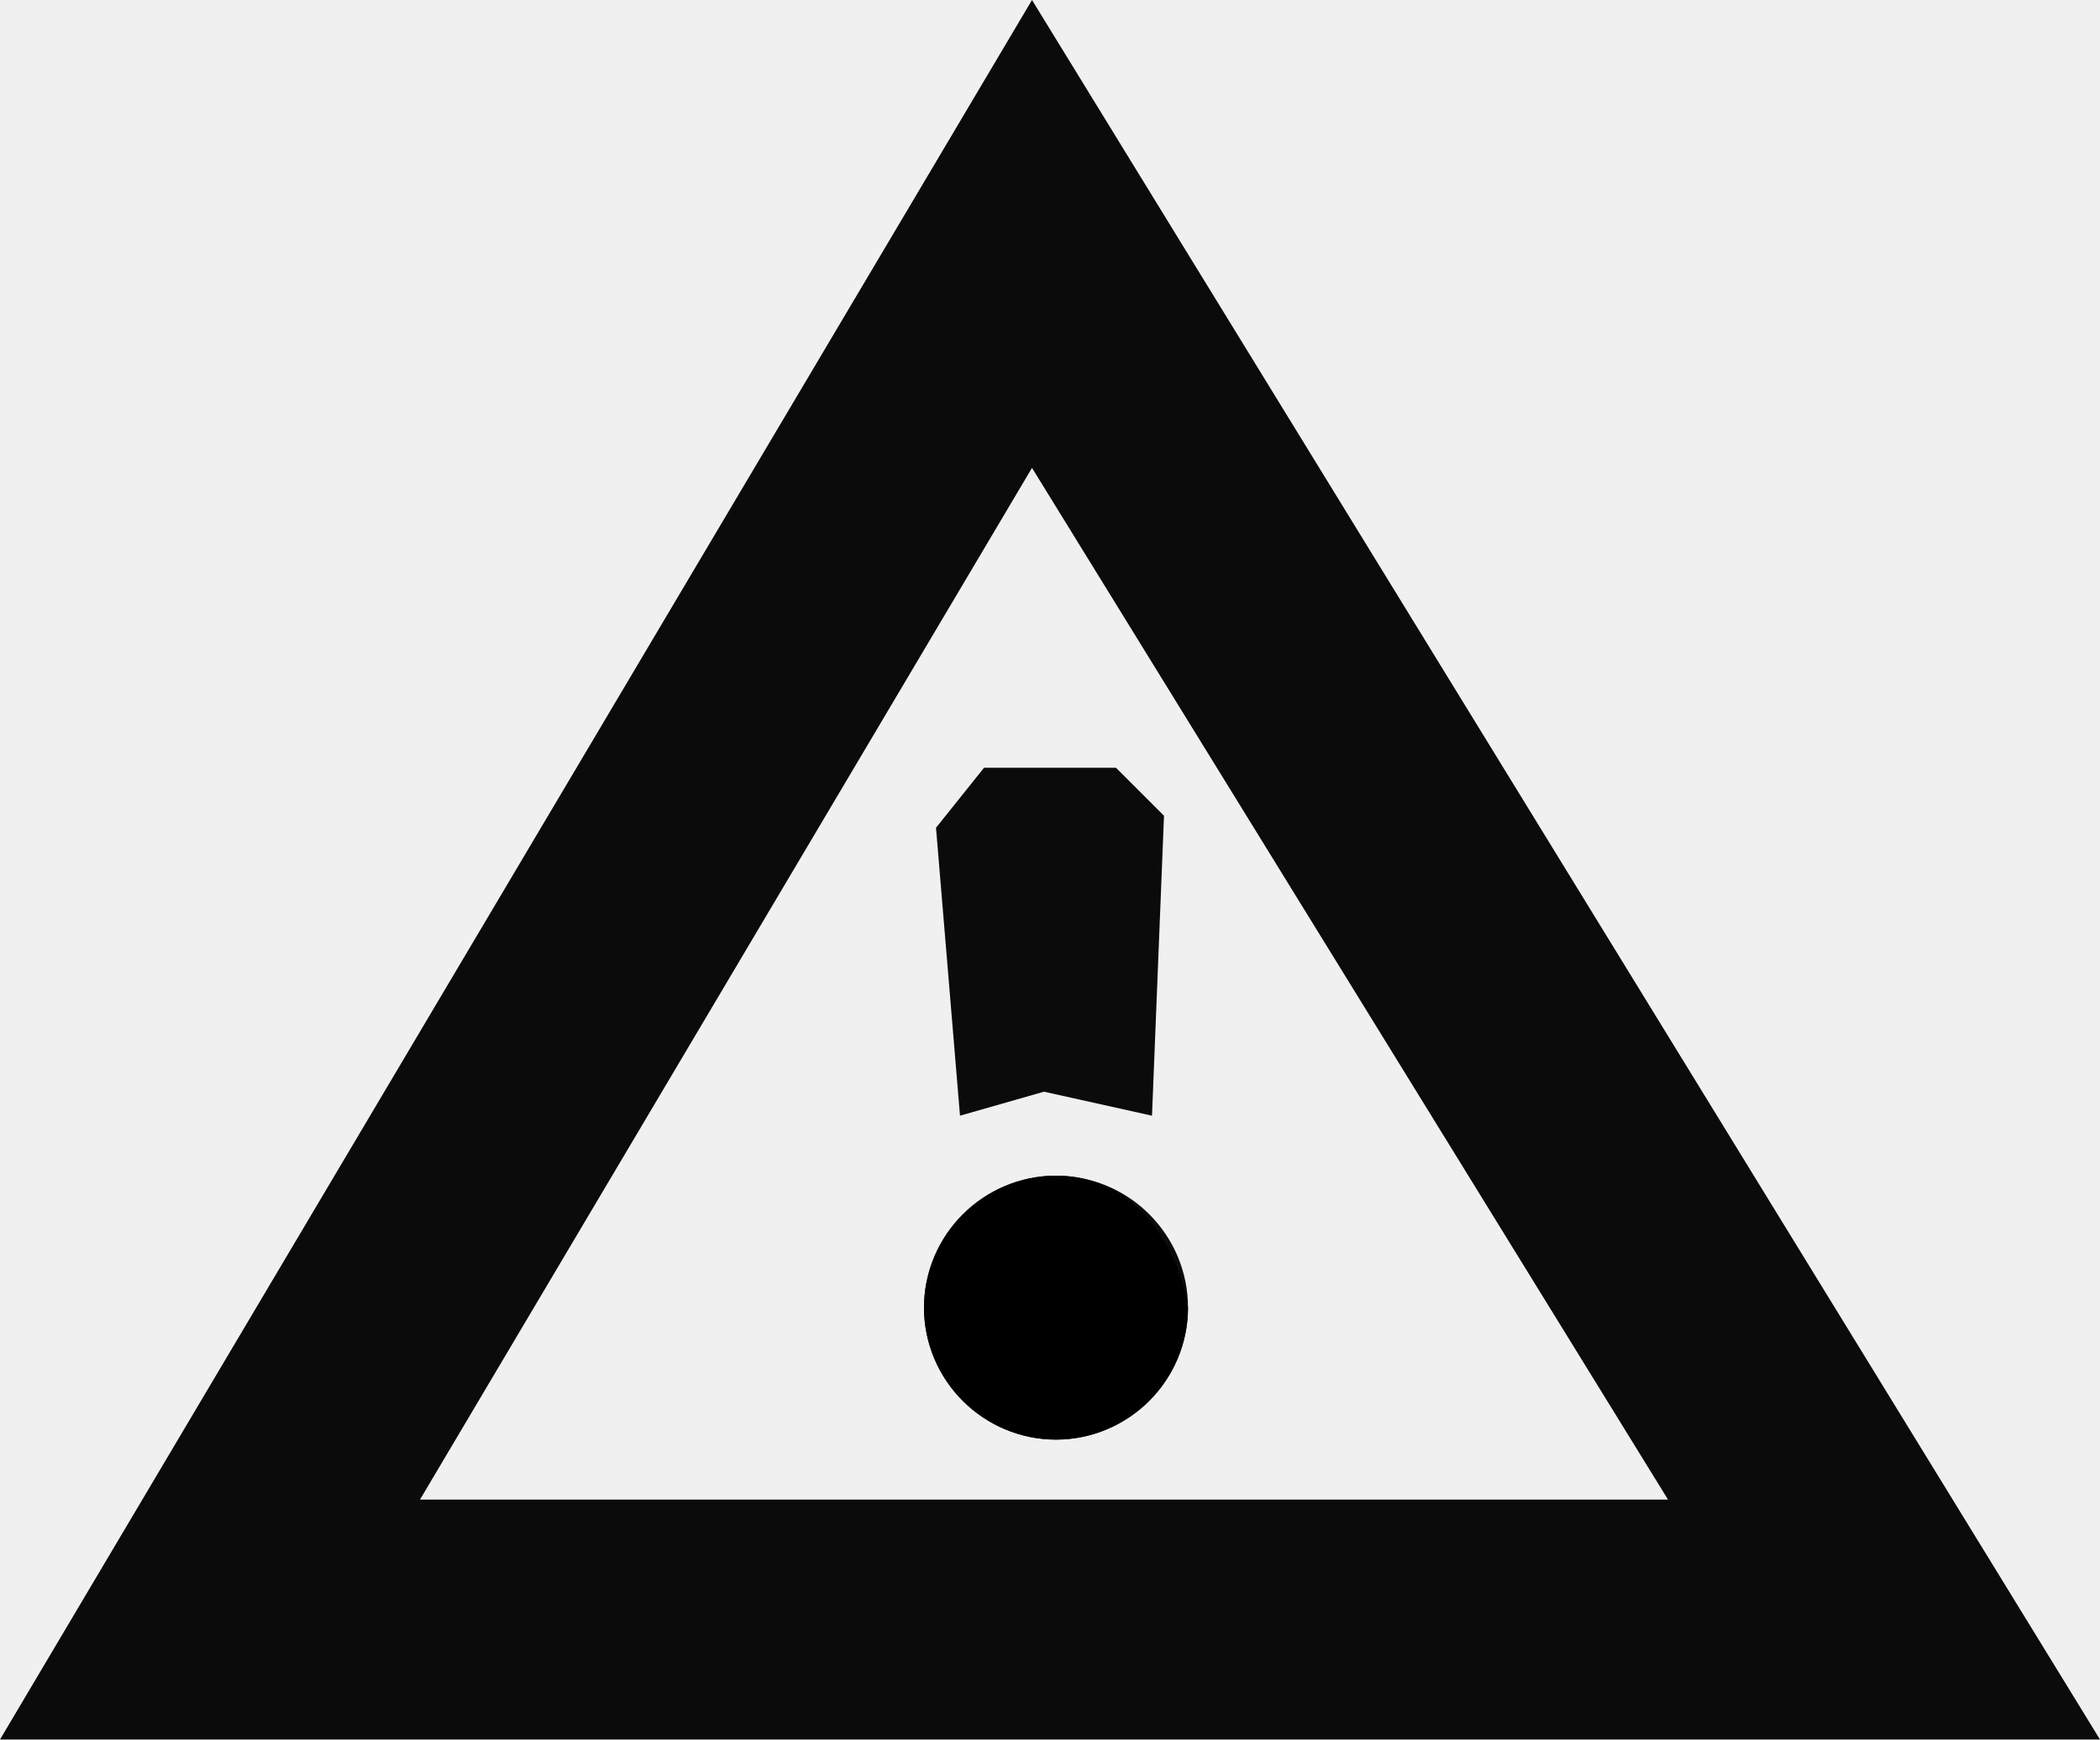
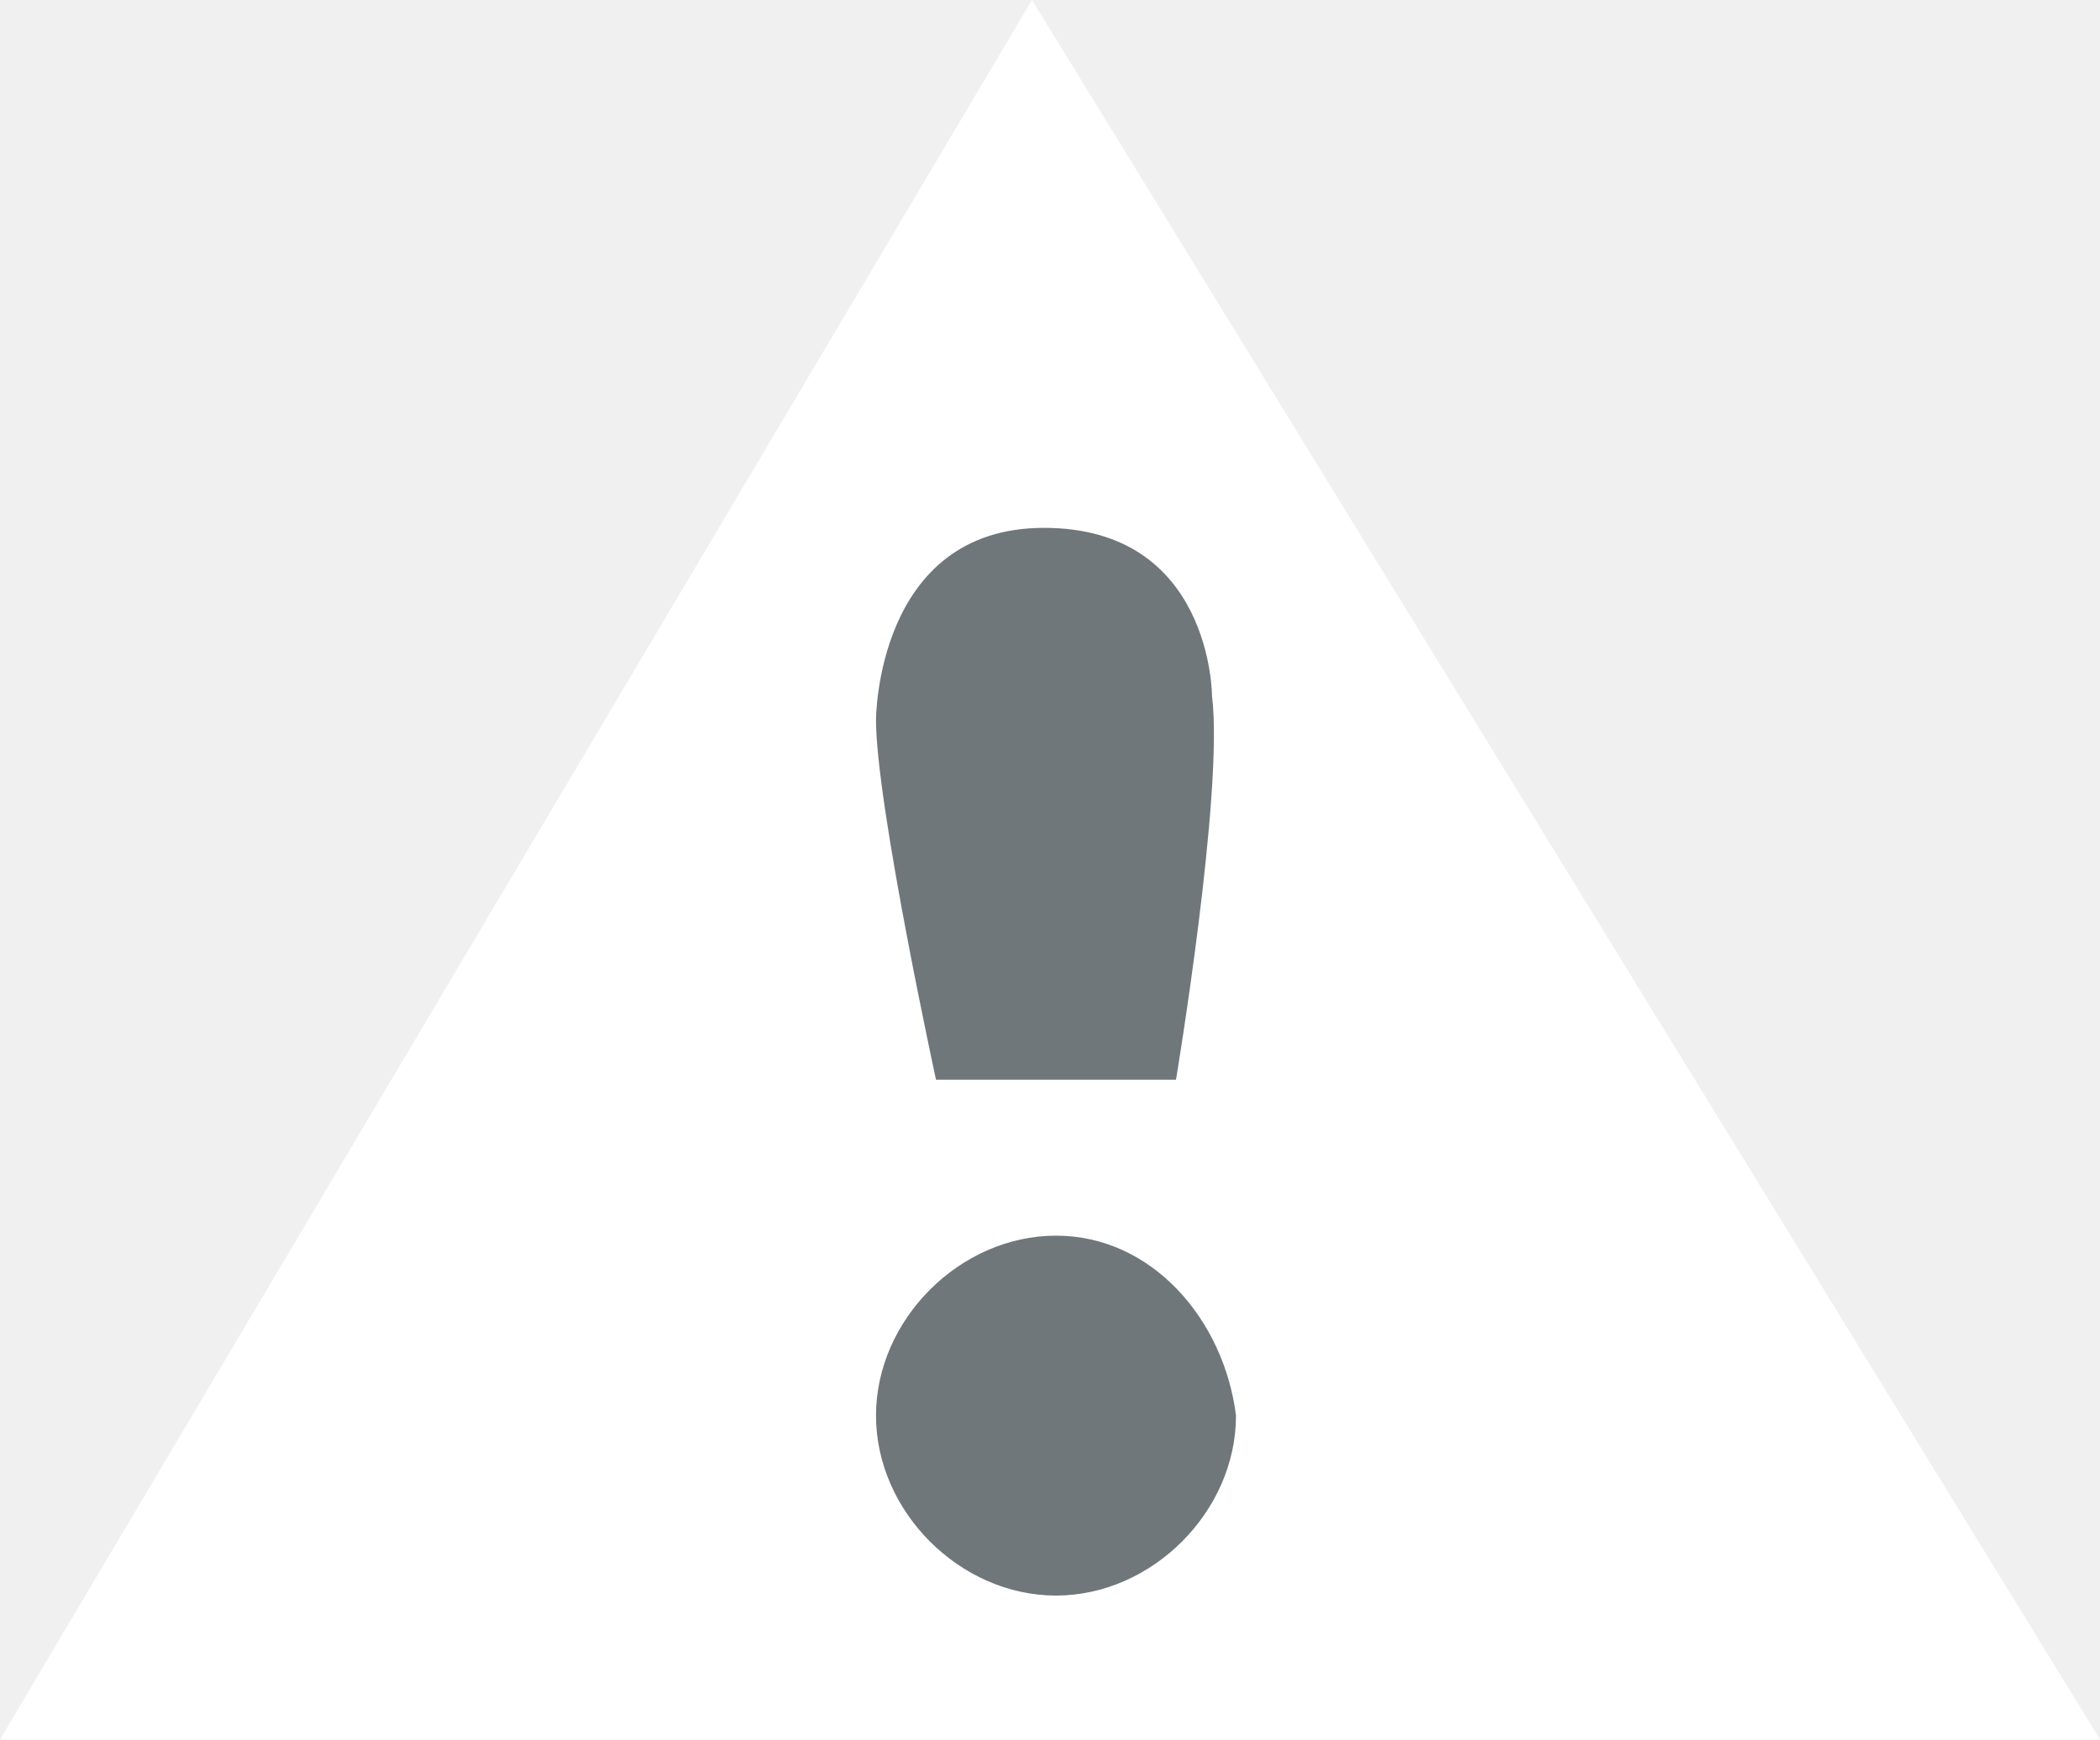
- <svg xmlns="http://www.w3.org/2000/svg" version="1.1" id="Layer_1" x="0px" y="0px" viewBox="0 0 17.5 14.5" width="17.5" height="14.5" style="enable-background:new 0 0 17.5 14.5;" xml:space="preserve">
+ <svg xmlns="http://www.w3.org/2000/svg" version="1.1" x="0px" y="0px" viewBox="0 0 17.5 14.5" width="17.5" height="14.5" style="enable-background:new 0 0 17.5 14.5;" xml:space="preserve">
  <style type="text/css">
- 	.st0{fill:#0B0B0B;}
+ 	.st0{display:none;}
+ 	.st1{display:inline;fill:#BCBCBC;}
+ 	.st2{fill:#FFFFFF;}
+ 	.st3{fill:#6F777B;}
</style>
-   <path class="st0" d="M8.6,3.9l5.3,8.6H3.5L8.6,3.9 M8.6,0L0,14.5h17.5L8.6,0L8.6,0z" />
-   <g>
-     <circle class="st0" cx="8.8" cy="10.9" r="1.1" />
-     <path d="M8.8,9.8c-0.6,0-1.1,0.5-1.1,1.1c0,0.6,0.5,1.1,1.1,1.1s1.1-0.5,1.1-1.1C9.8,10.3,9.4,9.8,8.8,9.8L8.8,9.8z" />
+   <g id="Layer_3" class="st0">
+     <rect x="-1.6" y="-0.8" class="st1" width="20.1" height="17.8" />
  </g>
-   <polygon class="st0" points="8.2,6.4 9.3,6.4 9.7,6.8 9.6,9.3 8.7,9.1 8,9.3 7.8,6.9 " />
-   <g>
- </g>
-   <g>
- </g>
-   <g>
- </g>
-   <g>
- </g>
-   <g>
- </g>
-   <g>
- </g>
+   <g id="Layer_1">
+     <path class="st2" d="M8.6,0L0,14.5h17.5L8.6,0L8.6,0z" />
+     <g>
+       <circle class="st2" cx="8.8" cy="10.9" r="1.1" />
+     </g>
+   </g>
+   <g id="Layer_2">
+     <path class="st3" d="M8.8,10.3c-0.8,0-1.5,0.7-1.5,1.5c0,0.8,0.7,1.5,1.5,1.5s1.5-0.7,1.5-1.5C10.2,11,9.6,10.3,8.8,10.3L8.8,10.3z   " />
+     <path class="st3" d="M10.1,5.8C10.2,6.6,9.8,9,9.8,9S9.4,9,8.8,9C8.3,9,7.8,9,7.8,9S7.3,6.7,7.3,6c0,0,0-1.6,1.4-1.6   C10.1,4.4,10.1,5.8,10.1,5.8z" />
+   </g>
</svg>
